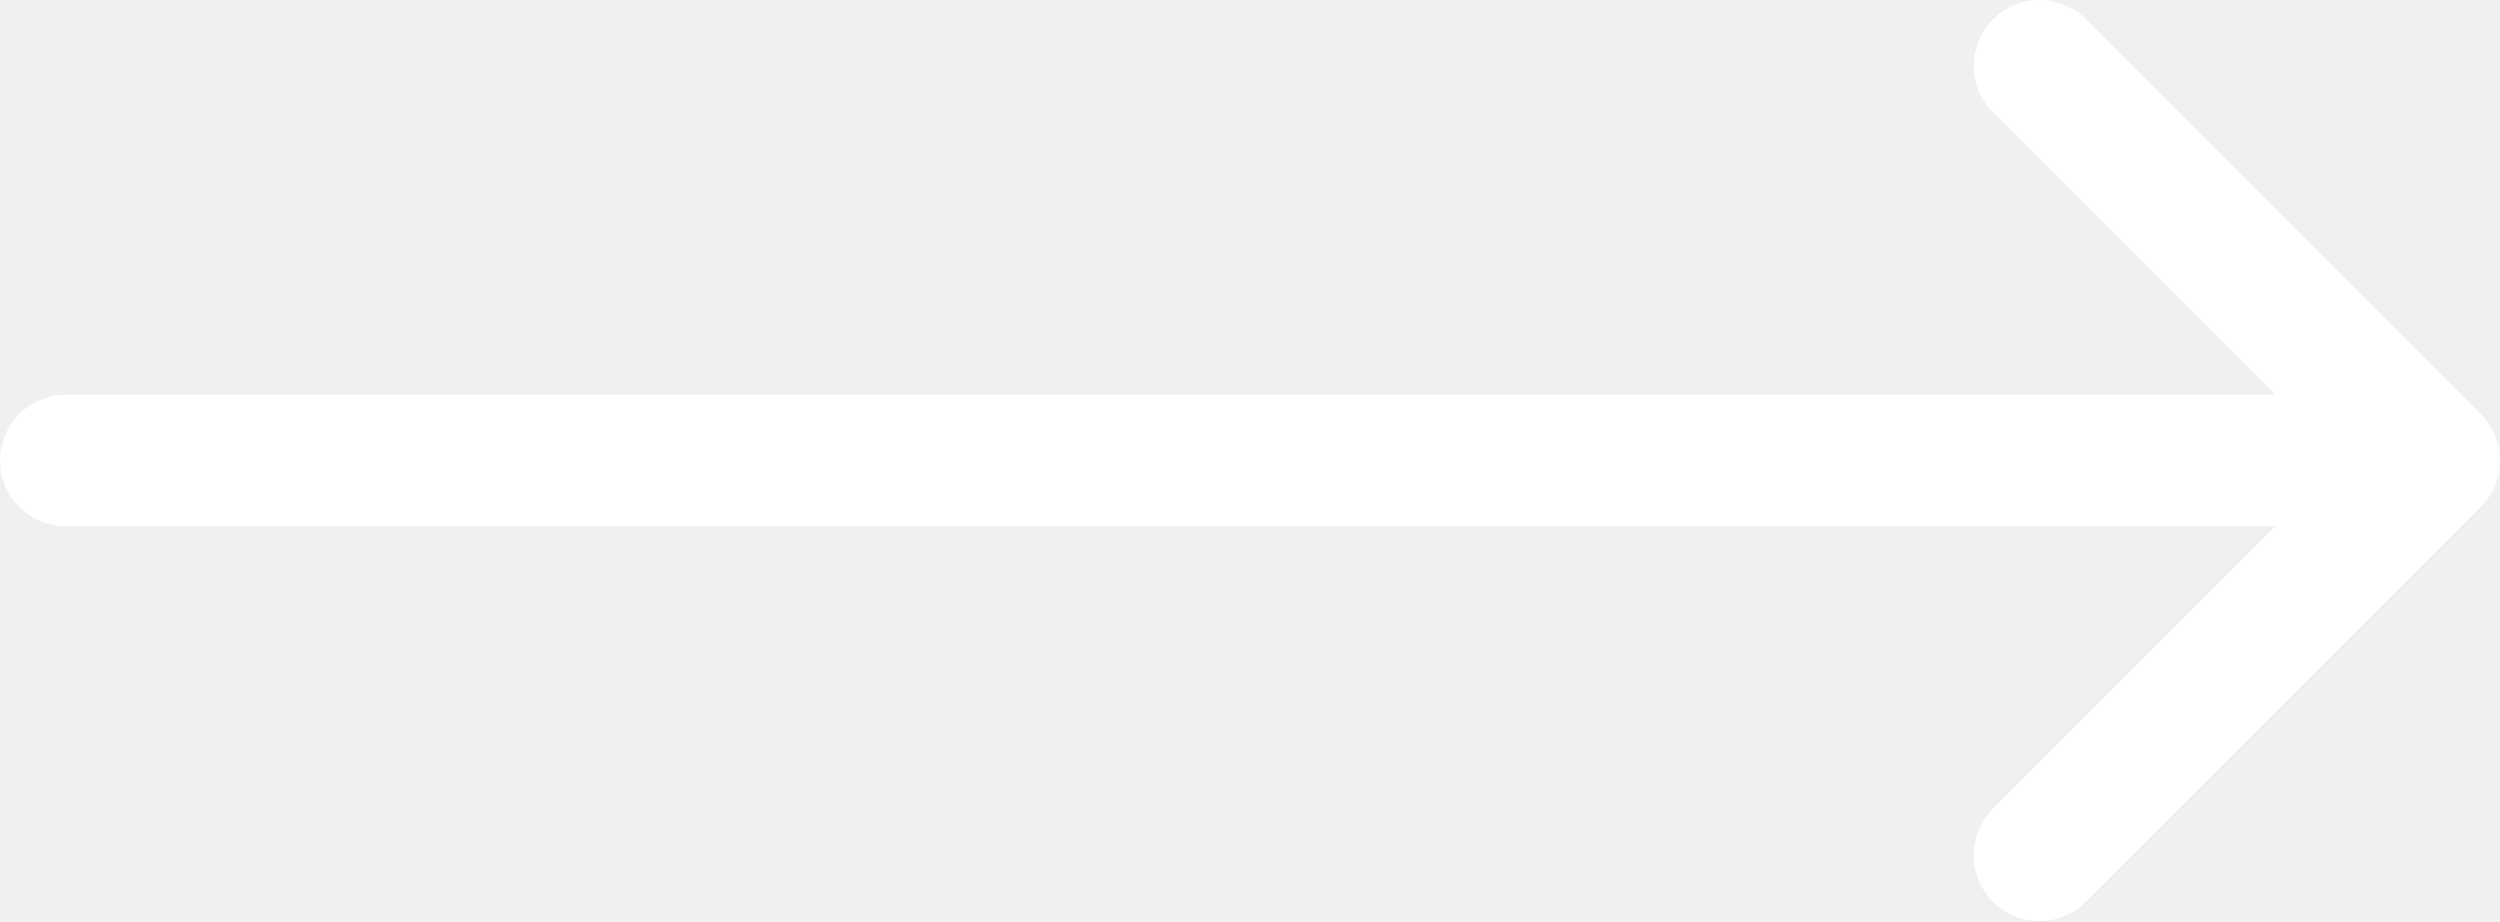
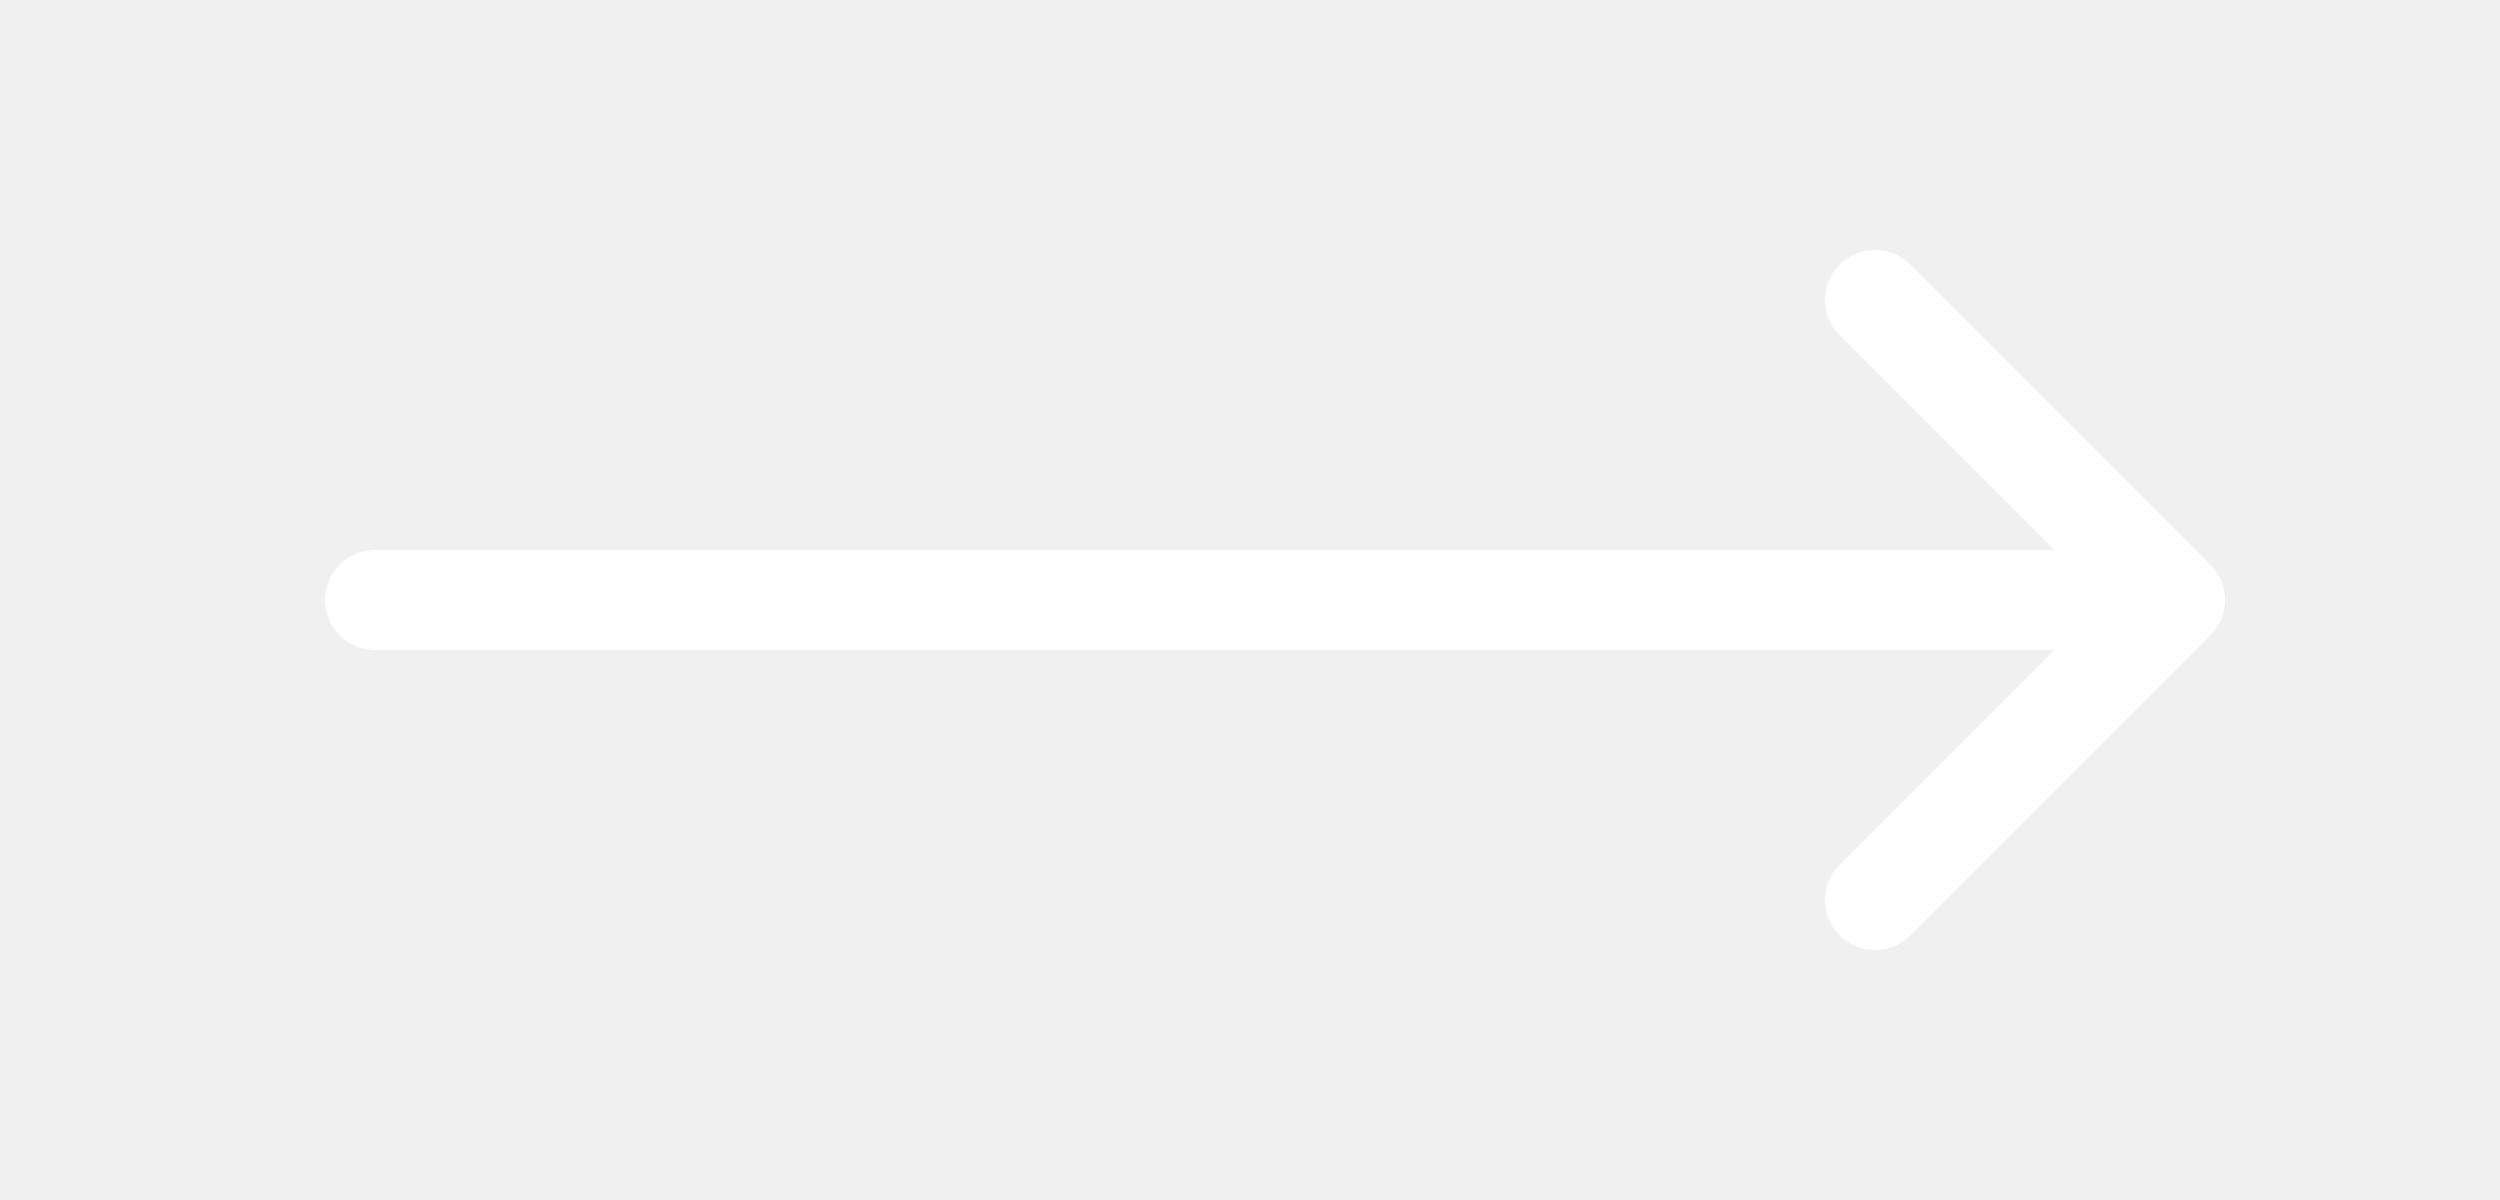
- <svg xmlns="http://www.w3.org/2000/svg" width="38" height="14" viewBox="0 0 38 14" fill="none">
-   <path d="M1 7L37 7M37 7L31 13M37 7L31 1" stroke="white" stroke-width="2" stroke-linecap="round" stroke-linejoin="round" />
+ <svg xmlns="http://www.w3.org/2000/svg" width="50" height="24" viewBox="0 0 50 24" fill="none">
+   <path d="M7.5 12H43.5M43.5 12L37.5 6M43.5 12L37.5 18" stroke="white" stroke-width="2" stroke-linecap="round" stroke-linejoin="round" />
</svg>
